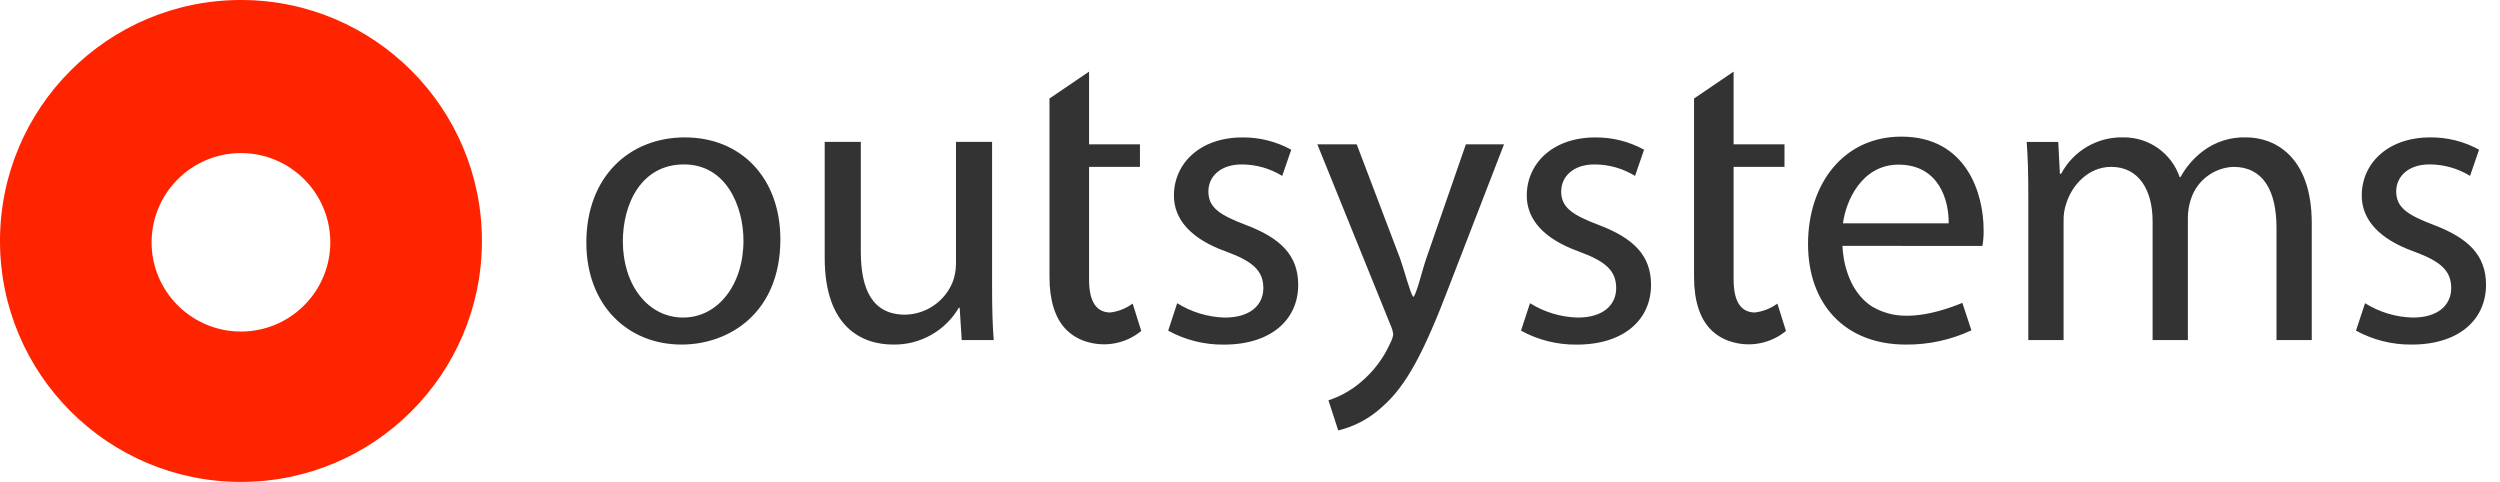
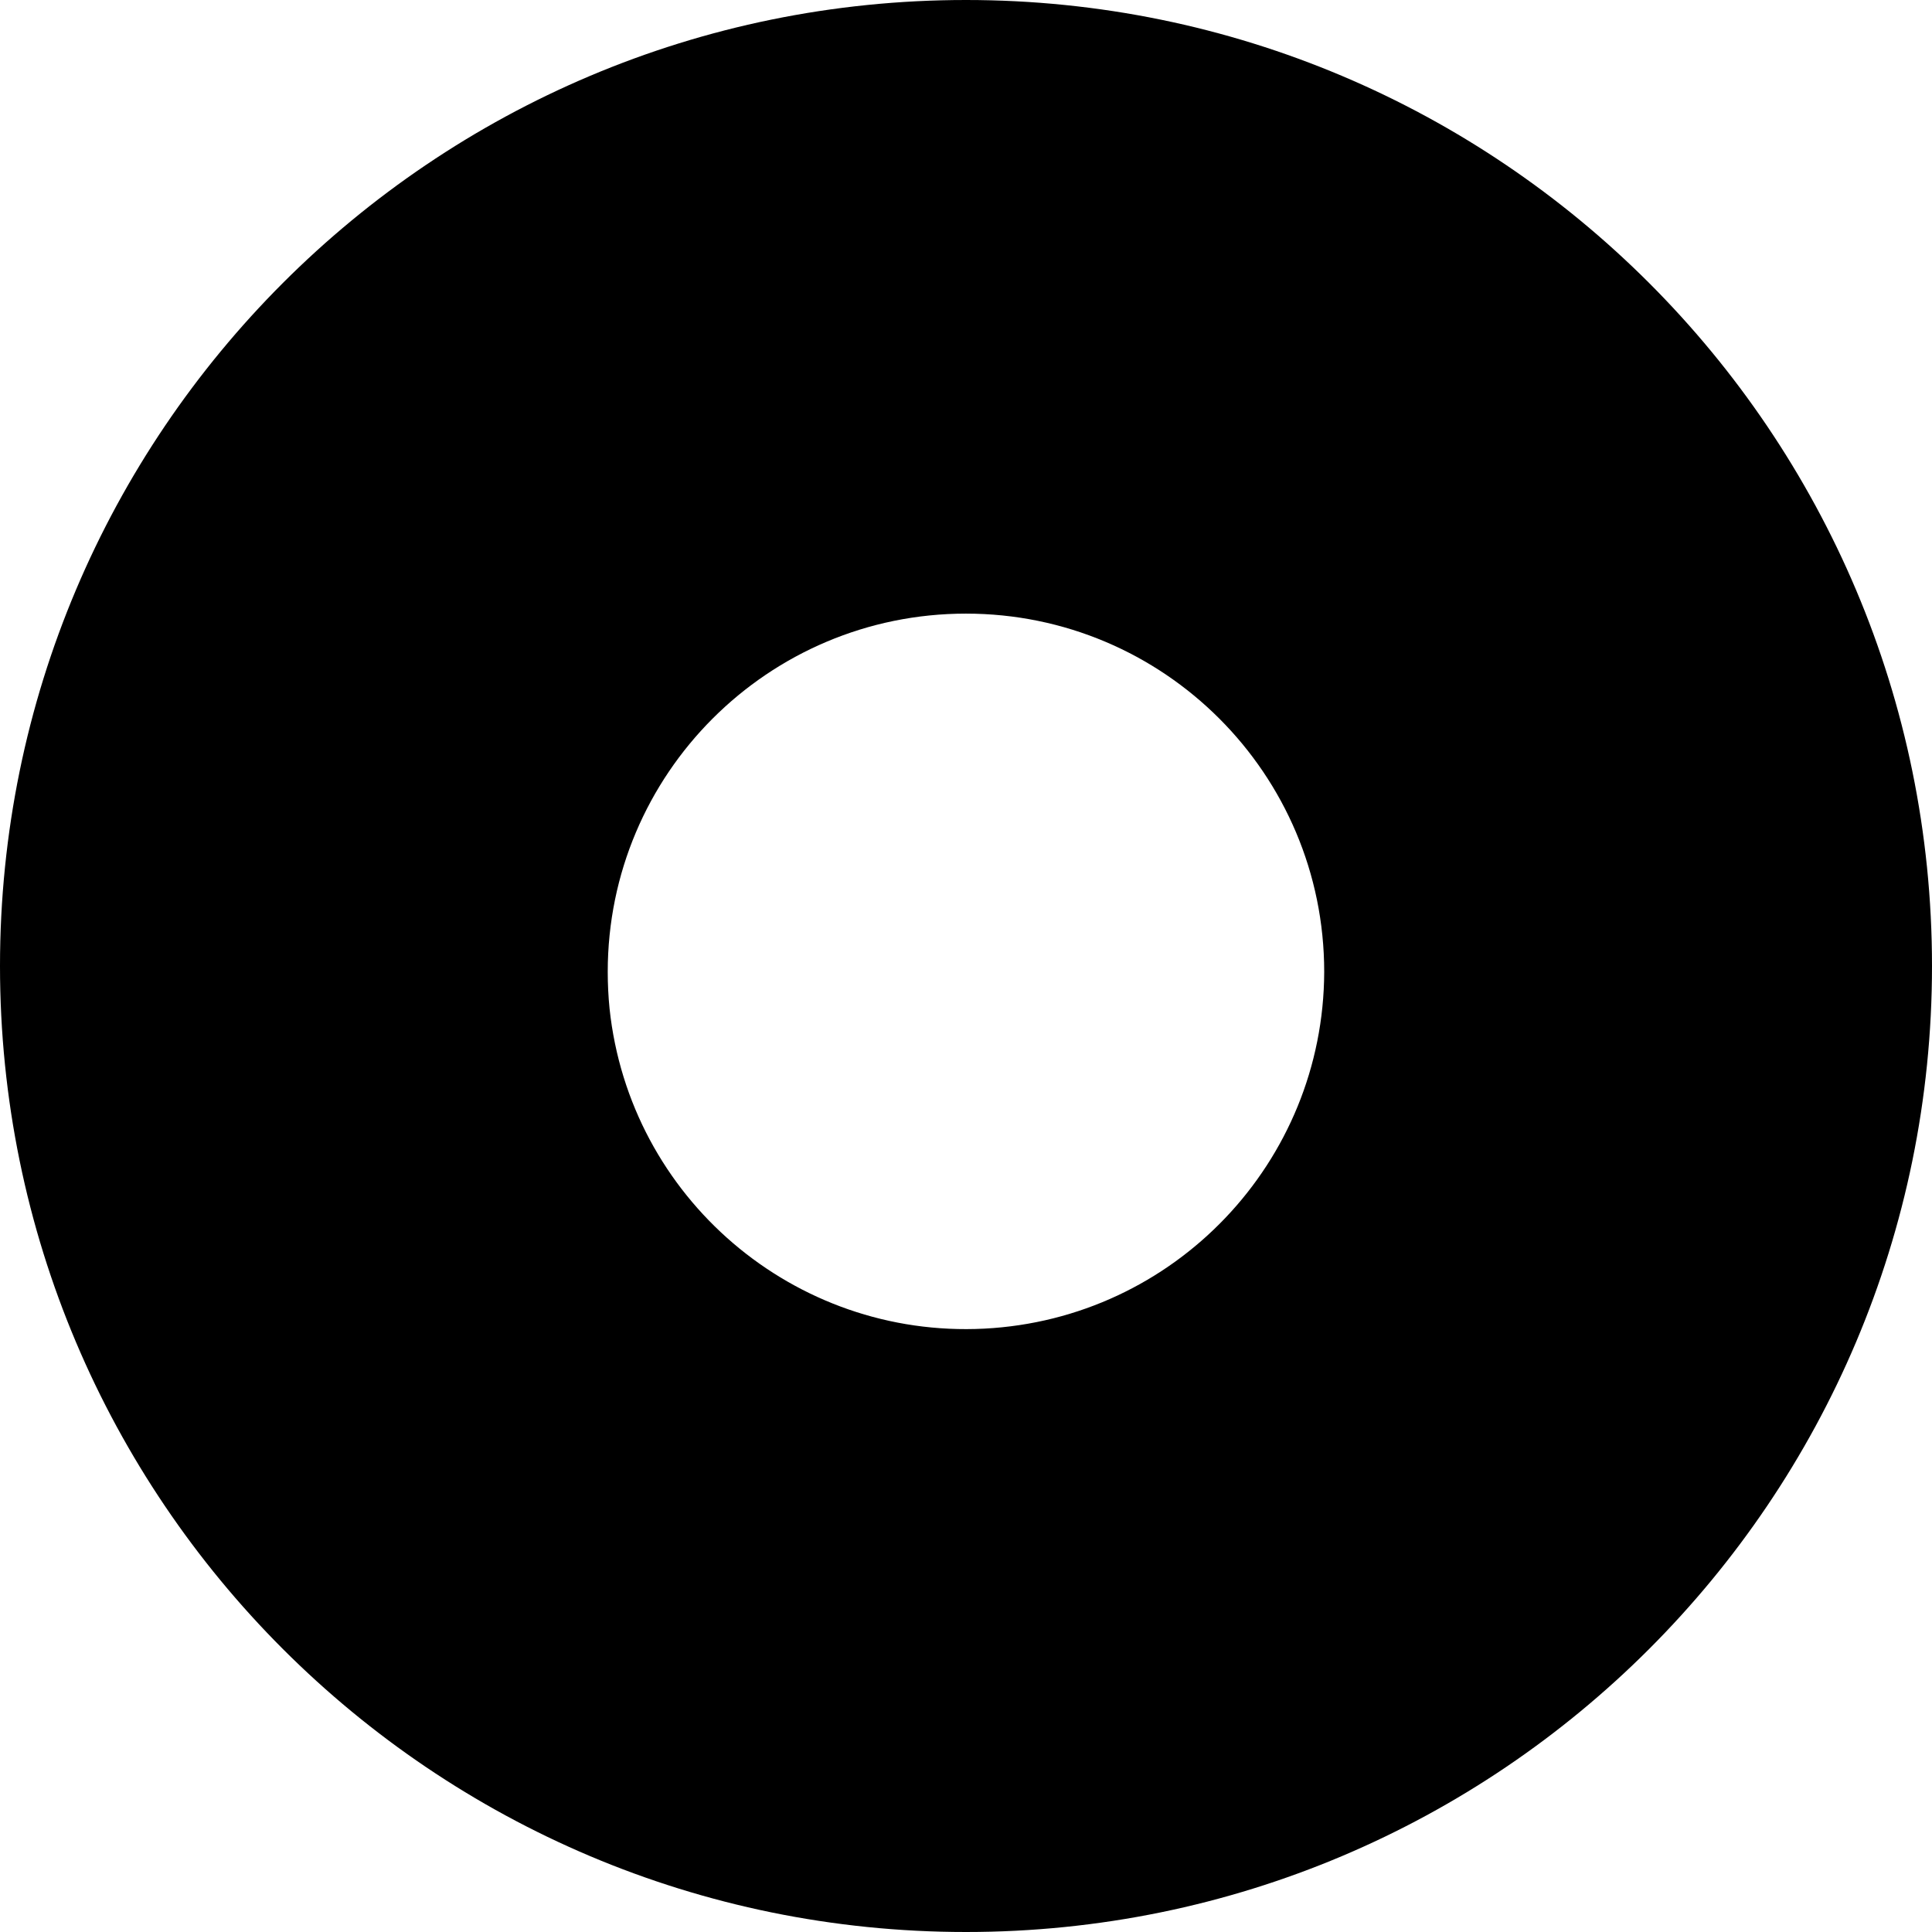
- <svg xmlns="http://www.w3.org/2000/svg" width="166" height="32" fill="none" viewBox="0 0 166 32">
-   <path fill="#FF2400" fill-rule="evenodd" d="M10.096 16.704a5.935 5.935 0 0 0 11.837-.607 5.933 5.933 0 1 0-11.867 0c0 .204.01.407.03.607ZM0 16a16 16 0 1 1 32 0 16 16 0 0 1-32 0" clip-rule="evenodd" />
-   <path fill="#333" d="M51.817 15.892c0 4.866-3.377 6.987-6.565 6.987-3.567 0-6.319-2.61-6.319-6.77 0-4.404 2.887-6.986 6.537-6.986 3.787 0 6.347 2.745 6.347 6.77Zm-10.46.136c0 2.882 1.662 5.057 4.005 5.057 2.288 0 4.004-2.148 4.004-5.11 0-2.23-1.118-5.058-3.95-5.058-2.833 0-4.059 2.61-4.059 5.11ZM65.874 18.991c0 1.36.026 2.558.109 3.589h-2.125l-.136-2.148h-.055a4.955 4.955 0 0 1-4.357 2.447c-2.071 0-4.55-1.141-4.55-5.765V9.422h2.398v7.286c0 2.501.763 4.186 2.942 4.186a3.47 3.47 0 0 0 3.16-2.175c.144-.391.218-.805.217-1.223V9.422h2.397v9.57ZM78.165 20.133c.949.593 2.04.923 3.159.954 1.743 0 2.562-.87 2.562-1.957 0-1.142-.68-1.768-2.451-2.42-2.37-.843-3.487-2.148-3.487-3.725 0-2.12 1.717-3.86 4.55-3.86a6.592 6.592 0 0 1 3.24.816l-.598 1.74a5.132 5.132 0 0 0-2.697-.762c-1.417 0-2.207.816-2.207 1.795 0 1.087.79 1.576 2.507 2.229 2.288.87 3.458 2.011 3.458 3.97 0 2.31-1.797 3.969-4.93 3.969a7.514 7.514 0 0 1-3.704-.926l.598-1.823ZM101.592 20.133c.949.593 2.04.922 3.16.954 1.742 0 2.562-.87 2.562-1.957 0-1.142-.681-1.768-2.451-2.42-2.37-.843-3.486-2.148-3.486-3.725 0-2.12 1.715-3.86 4.547-3.86a6.592 6.592 0 0 1 3.242.816l-.599 1.74a5.134 5.134 0 0 0-2.697-.762c-1.417 0-2.207.816-2.207 1.795 0 1.087.79 1.576 2.507 2.229 2.288.87 3.459 2.011 3.459 3.97 0 2.31-1.798 3.969-4.93 3.969a7.515 7.515 0 0 1-3.704-.926l.597-1.823ZM134.68 12.983c0-1.36-.027-2.475-.108-3.56h2.096l.109 2.119h.081a4.544 4.544 0 0 1 4.141-2.42 3.901 3.901 0 0 1 3.731 2.638h.055a5.423 5.423 0 0 1 1.471-1.713 4.51 4.51 0 0 1 2.914-.924c1.744 0 4.331 1.142 4.331 5.71v7.747h-2.342v-7.45c0-2.528-.926-4.05-2.86-4.05a3.097 3.097 0 0 0-2.833 2.175c-.125.387-.189.79-.191 1.196v8.13h-2.342v-7.885c0-2.094-.926-3.616-2.751-3.616-1.498 0-2.588 1.197-2.969 2.393a3.286 3.286 0 0 0-.191 1.17v7.937h-2.343l.001-9.597ZM157.038 20.133c.949.593 2.04.923 3.16.954 1.742 0 2.562-.87 2.562-1.957 0-1.142-.681-1.768-2.451-2.42-2.373-.845-3.489-2.15-3.489-3.727 0-2.12 1.716-3.86 4.549-3.86a6.592 6.592 0 0 1 3.241.816l-.599 1.74a5.133 5.133 0 0 0-2.697-.762c-1.416 0-2.206.815-2.206 1.795 0 1.087.79 1.576 2.506 2.229 2.286.87 3.458 2.013 3.458 3.97 0 2.31-1.798 3.968-4.929 3.968a7.52 7.52 0 0 1-3.705-.925l.6-1.82ZM97.333 9.585l-2.616 7.542c-.326.954-.598 2.197-.844 2.572h-.054c-.217-.375-.545-1.647-.845-2.514l-2.887-7.6h-2.615l4.877 12.043c.084.185.14.383.162.585a1.64 1.64 0 0 1-.19.552 7.197 7.197 0 0 1-2.016 2.653 6.307 6.307 0 0 1-2.097 1.163l.651 2a6.556 6.556 0 0 0 2.89-1.541c1.634-1.413 2.805-3.643 4.521-8.157l3.596-9.298h-2.533ZM131.63 16.329c.064-.353.091-.71.082-1.068 0-2.425-1.147-6.189-5.461-6.189-3.85 0-6.198 3.147-6.198 7.126 0 3.978 2.432 6.682 6.498 6.682 1.503.013 2.989-.31 4.35-.947l-.599-1.82c-2.01.816-3.512.979-4.635.766a4.476 4.476 0 0 1-1.303-.49c-1.777-1.088-1.991-3.43-2.016-3.92l-.003-.142 9.285.002Zm-5.57-5.396c2.703 0 3.358 2.397 3.331 3.896h-7.017c.191-1.499 1.256-3.896 3.686-3.896ZM75.208 20.158a3.164 3.164 0 0 1-1.492.592c-.83-.013-1.402-.586-1.402-2.193v-7.475h3.379V9.585h-3.379v-4.83L69.686 6.54v11.877c0 1.55.388 2.719 1.069 3.425.386.405.875.7 1.414.853a3.9 3.9 0 0 0 3.611-.72l-.572-1.818ZM118.019 20.158a3.2 3.2 0 0 1-1.499.592c-.829-.013-1.408-.586-1.408-2.193v-7.475h3.379V9.585h-3.379v-4.83l-2.627 1.786v11.877c0 1.55.393 2.719 1.074 3.425.388.405.877.7 1.418.853a3.902 3.902 0 0 0 3.612-.72l-.57-1.818Z" />
+ <svg xmlns="http://www.w3.org/2000/svg" width="24" height="24" fill="none" viewBox="0 0 32 32">
+   <path fill="currentColor" fill-rule="evenodd" d="M10.096 16.704a5.935 5.935 0 0 0 11.837-.607 5.933 5.933 0 1 0-11.867 0c0 .204.01.407.03.607ZM0 16a16 16 0 1 1 32 0 16 16 0 0 1-32 0" clip-rule="evenodd" />
</svg>
